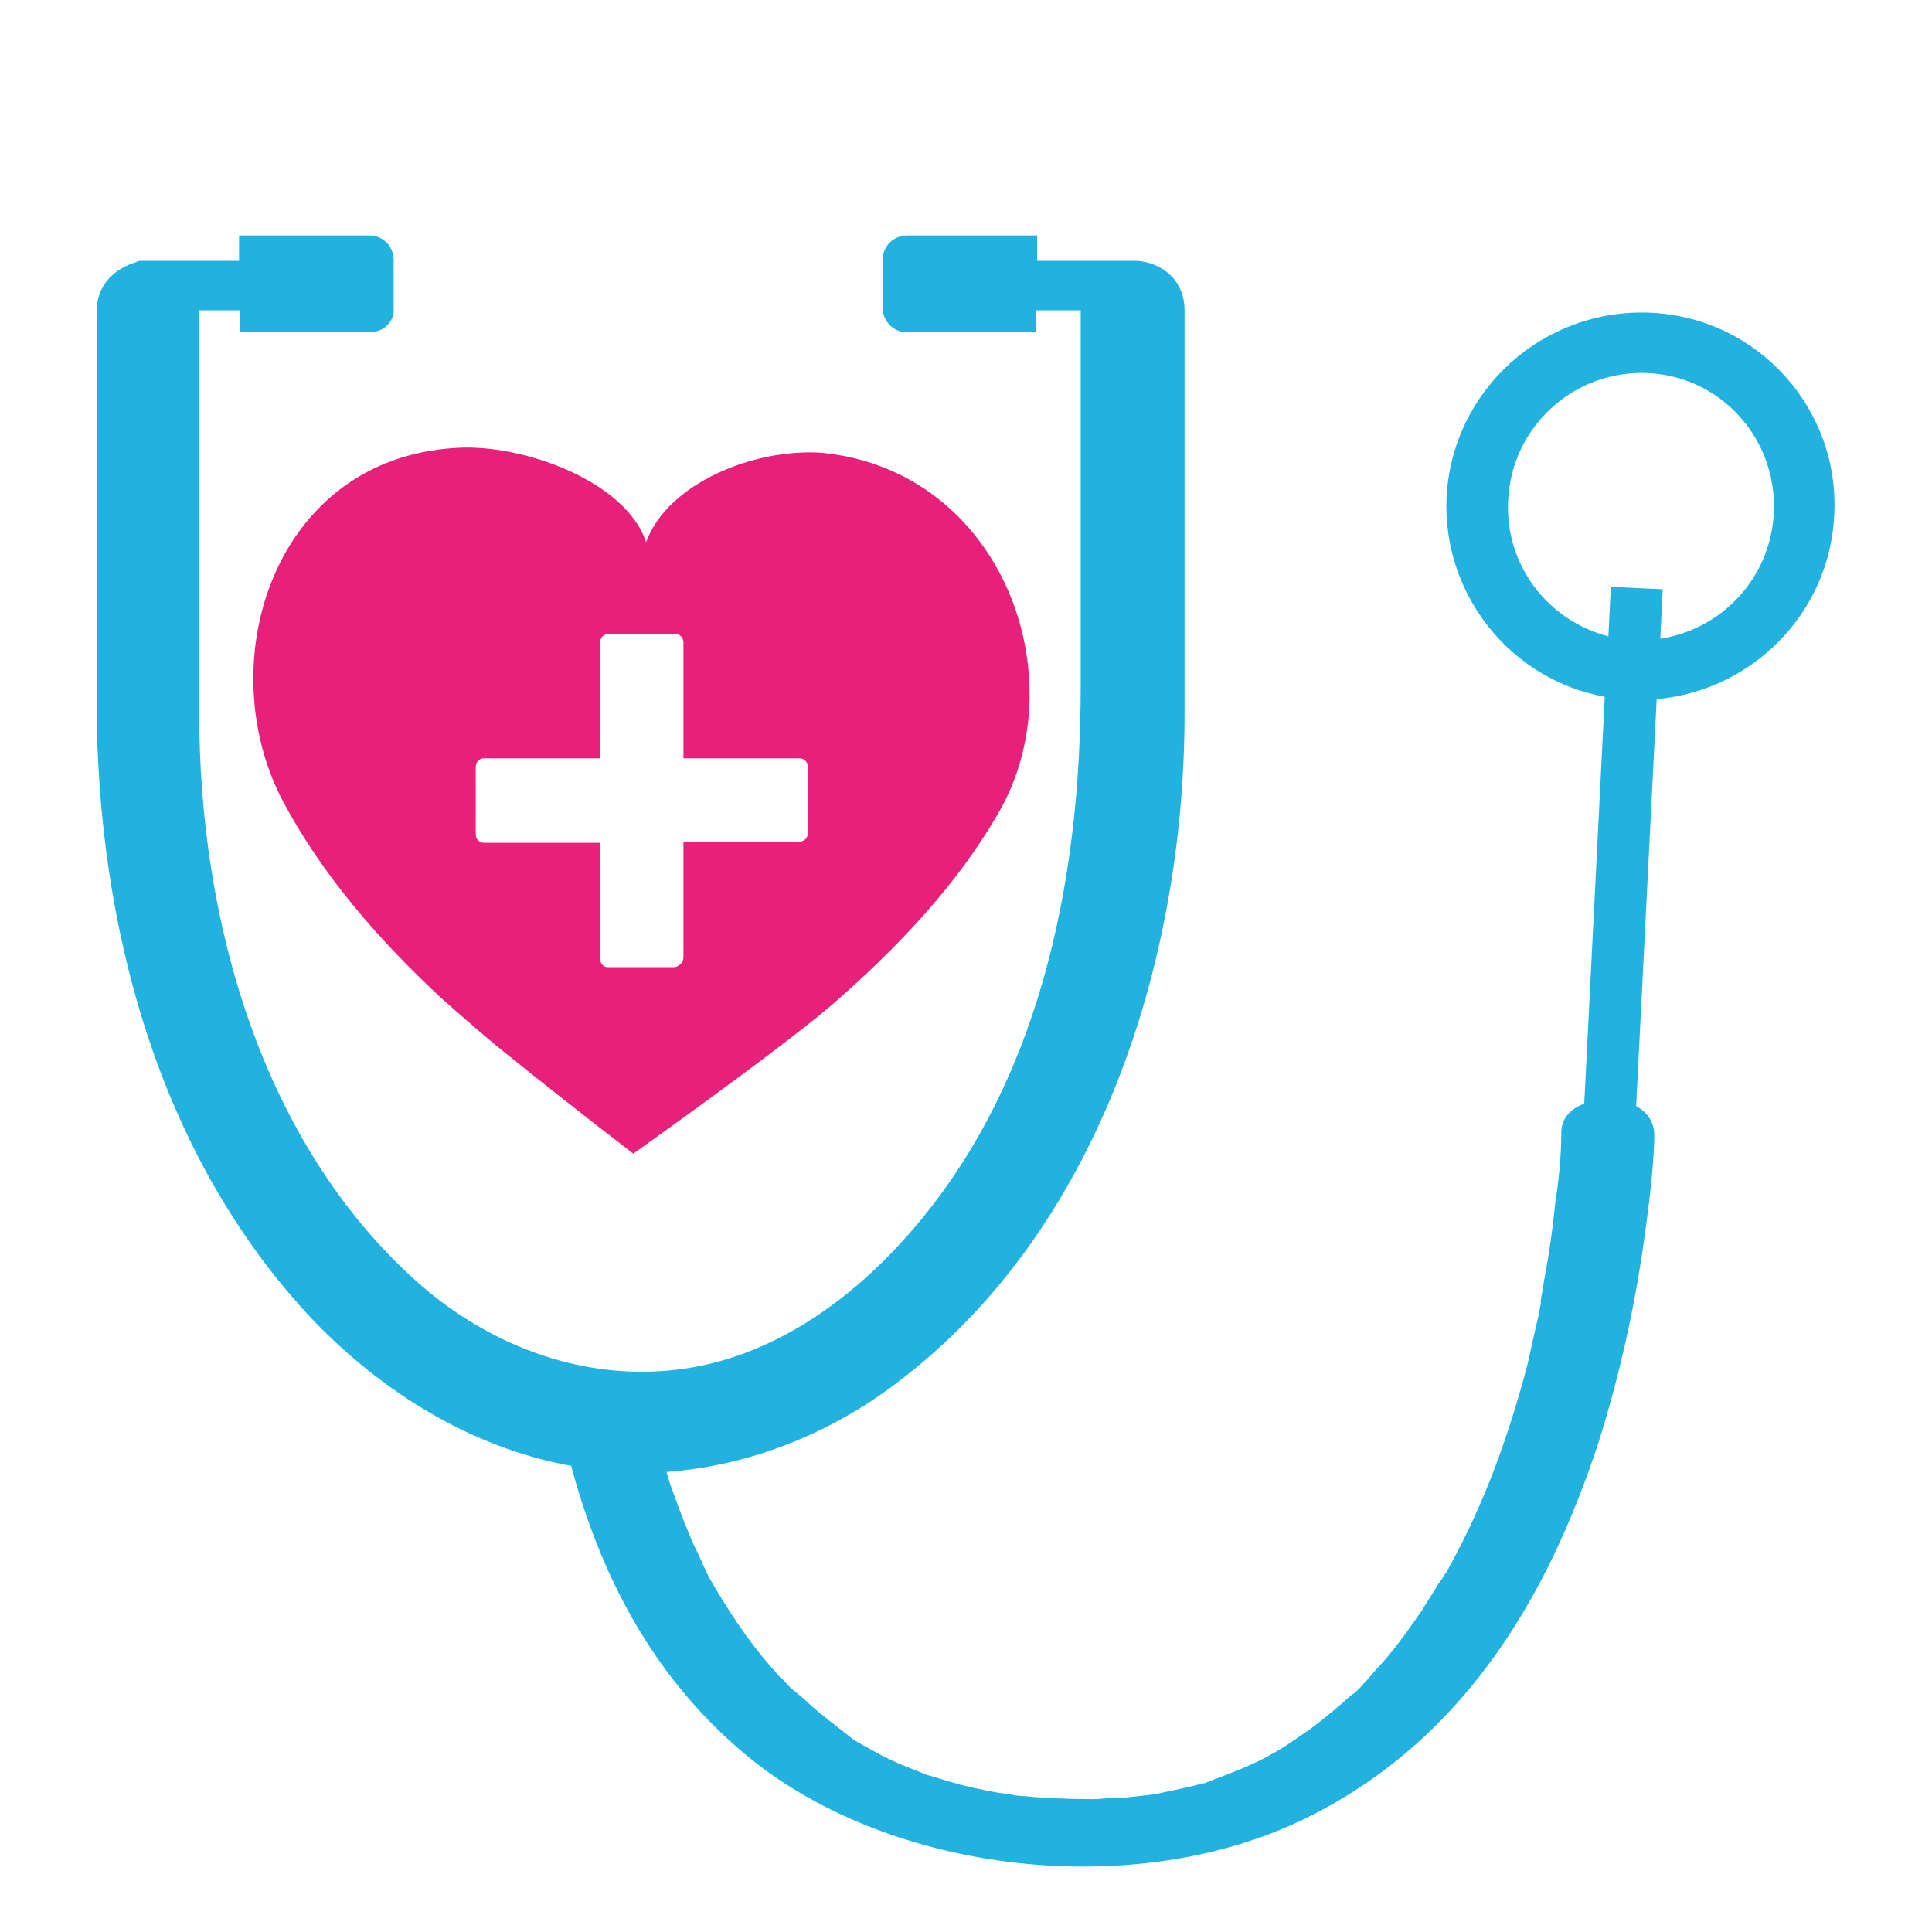
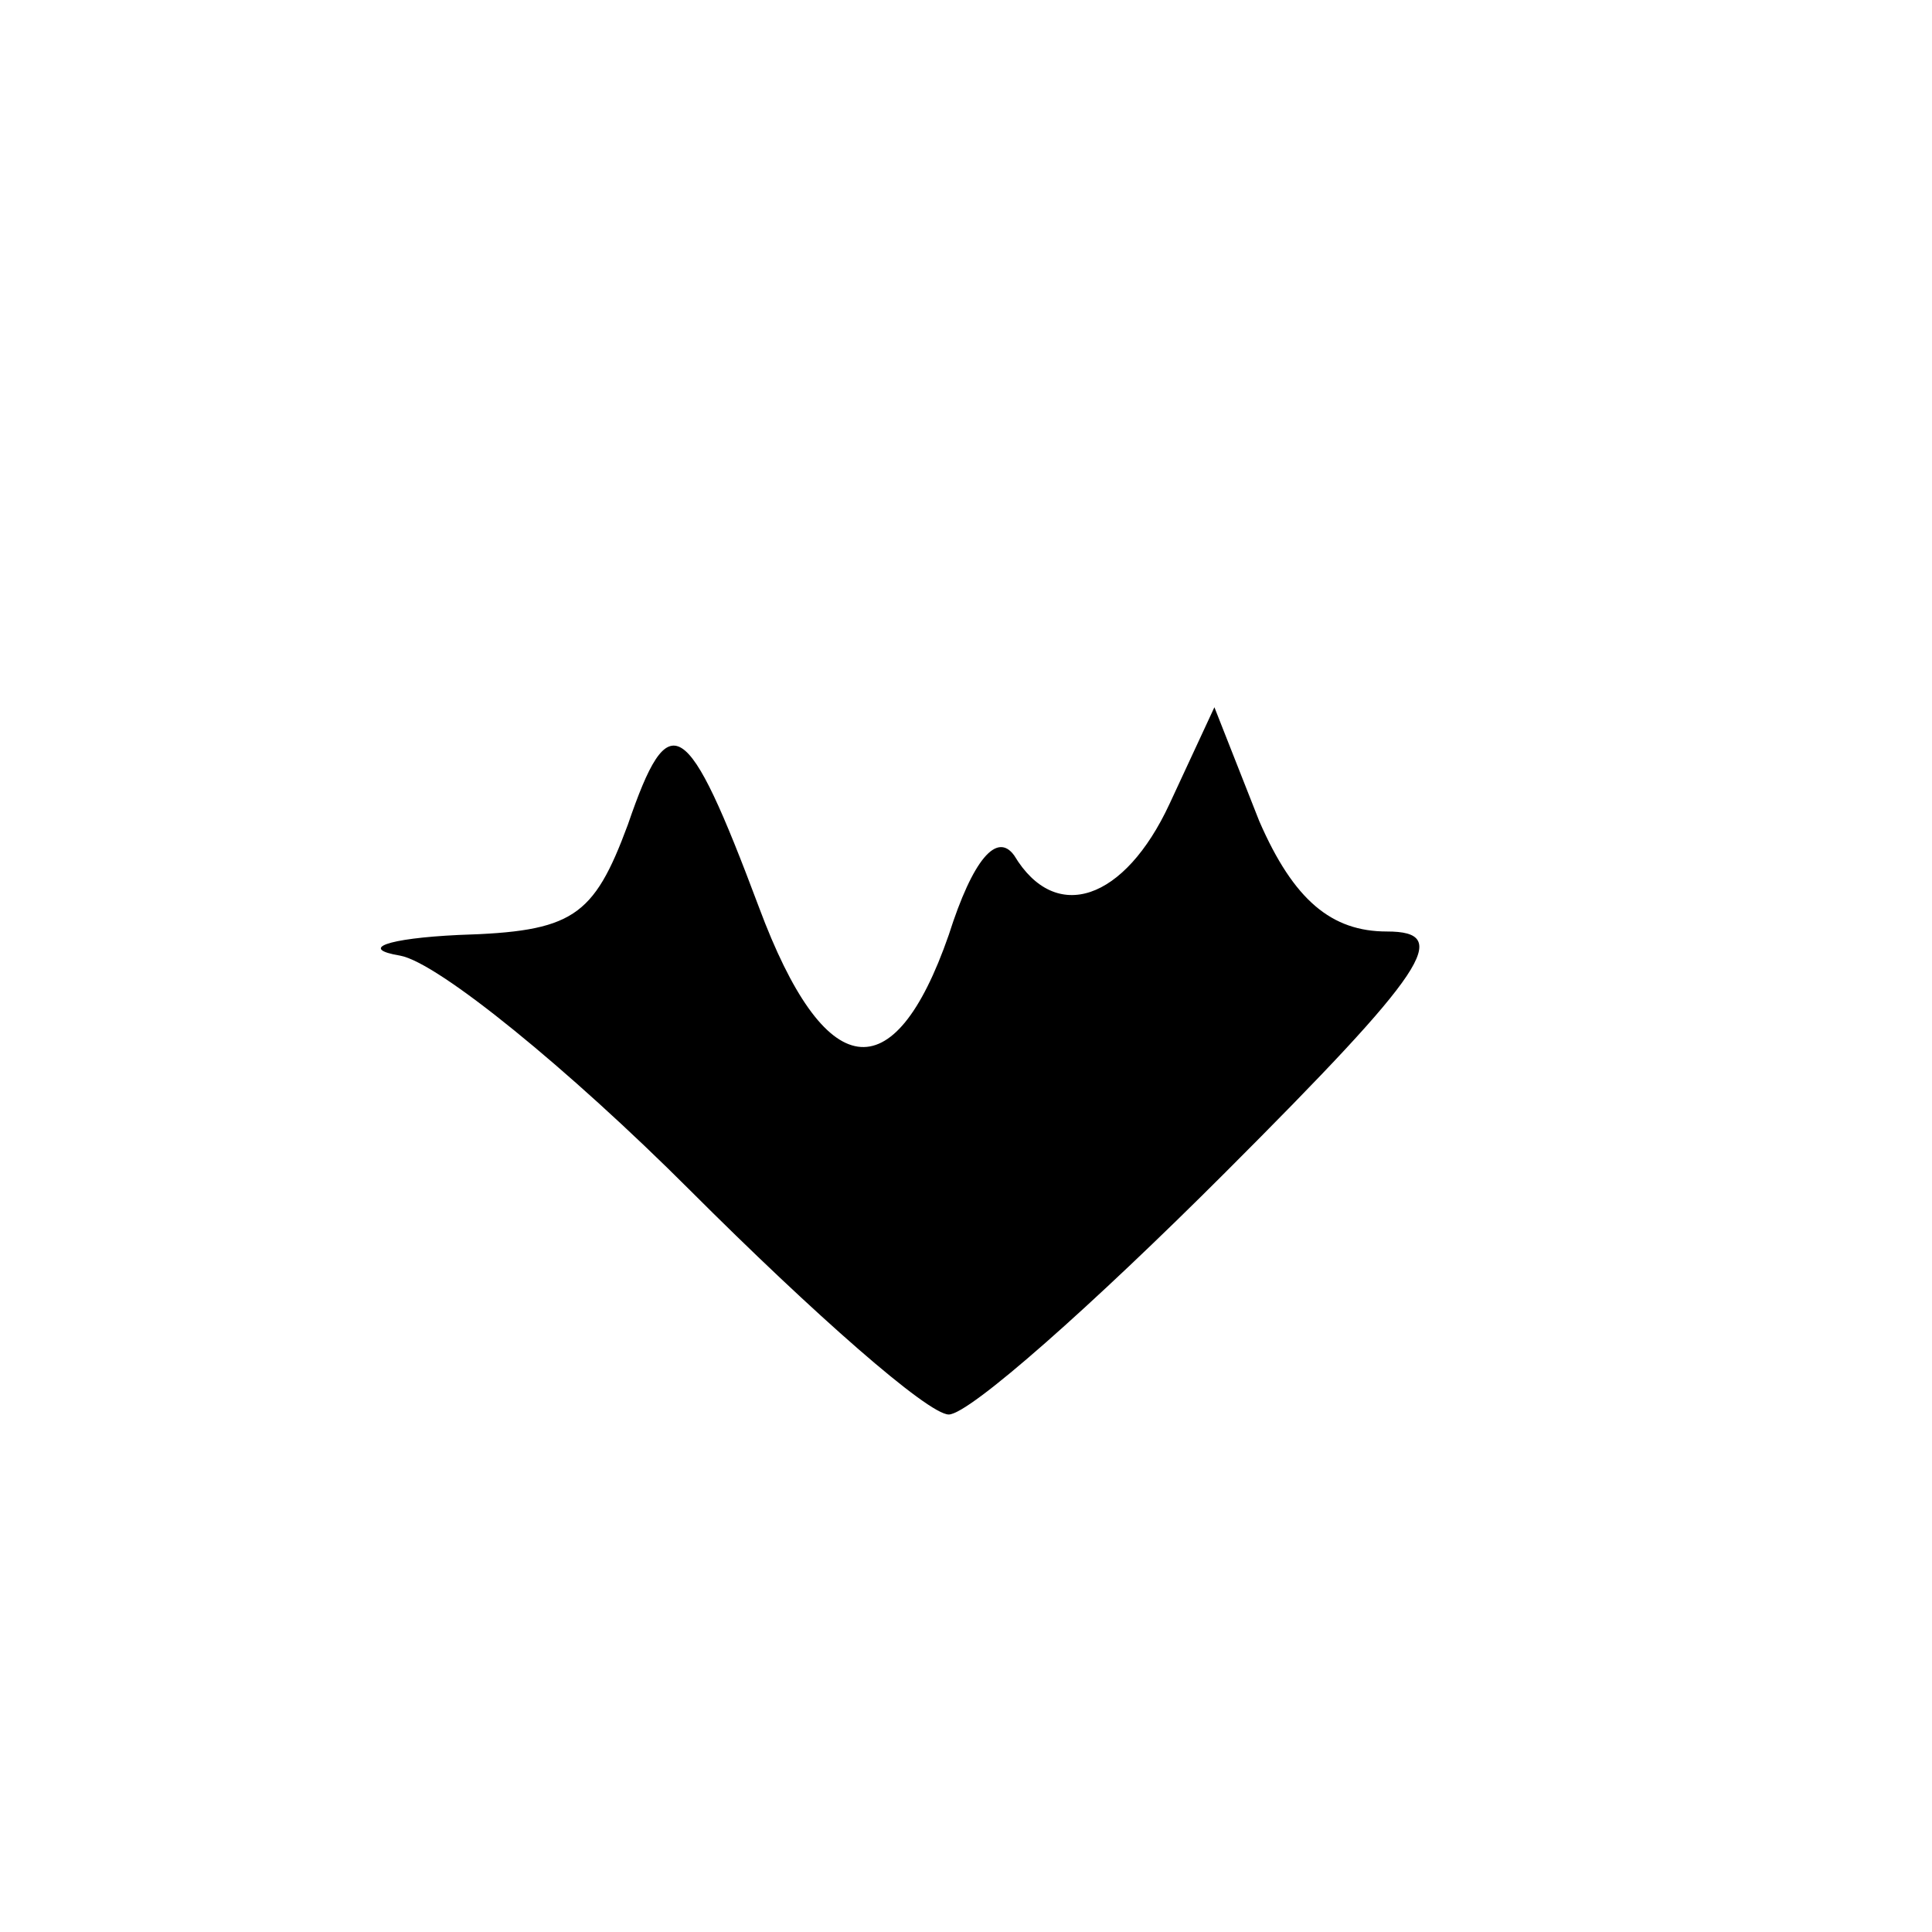
- <svg xmlns="http://www.w3.org/2000/svg" version="1.1" id="Calque_1" x="0px" y="0px" viewBox="0 0 16 16" style="enable-background:new 0 0 16 16;" xml:space="preserve">
-   <style type="text/css">
- 	.st0{fill:#E72179;}
- 	.st1{fill:#21B2E0;}
- </style>
-   <path class="st0" d="M2.34,6.63c0.33,0.62,0.8,1.16,1.33,1.65C3.82,8.41,4.03,8.6,4.26,8.78c0,0,0,0,0,0  c0.47,0.38,0.98,0.77,0.98,0.77c0,0,0,0,0,0c0,0,0.01,0.01,0.01,0c0,0,1.17-0.83,1.63-1.22c0.54-0.47,1.04-0.99,1.39-1.6  c0.65-1.12,0.03-2.83-1.46-2.98C6.25,3.71,5.53,4,5.35,4.49C5.19,3.99,4.33,3.67,3.77,3.71C2.27,3.8,1.74,5.48,2.34,6.63z   M3.94,6.35c0-0.04,0.03-0.07,0.07-0.07c0.11,0,0.22,0,0.32,0c0.21,0,0.43,0,0.64,0c0-0.03,0-0.06,0-0.08c0-0.29,0-0.59,0-0.88  c0-0.04,0.03-0.07,0.07-0.07c0.18,0,0.37,0,0.55,0c0.04,0,0.07,0.03,0.07,0.07c0,0.11,0,0.22,0,0.32c0,0.21,0,0.43,0,0.64  c0.03,0,0.06,0,0.08,0c0.29,0,0.59,0,0.88,0c0.04,0,0.07,0.03,0.07,0.07c0,0.18,0,0.37,0,0.55c0,0.04-0.03,0.07-0.07,0.07  c-0.11,0-0.22,0-0.32,0c-0.21,0-0.43,0-0.64,0c0,0.03,0,0.06,0,0.08c0,0.29,0,0.59,0,0.88c0,0.02-0.01,0.04-0.02,0.05  C5.62,8,5.6,8.01,5.58,8.01c-0.18,0-0.37,0-0.55,0C5,8.01,4.97,7.98,4.97,7.94c0-0.11,0-0.22,0-0.32c0-0.21,0-0.43,0-0.64  c-0.03,0-0.06,0-0.08,0c-0.29,0-0.59,0-0.88,0c-0.02,0-0.04-0.01-0.05-0.02C3.94,6.94,3.94,6.92,3.94,6.9  C3.94,6.72,3.94,6.54,3.94,6.35z" />
-   <path class="st1" d="M13.67,2.59c-0.89-0.04-1.64,0.64-1.69,1.52c-0.04,0.81,0.53,1.52,1.31,1.66l-0.17,3.37  c-0.11,0.04-0.19,0.12-0.19,0.24c0,0.19-0.02,0.39-0.05,0.58c-0.02,0.21-0.05,0.42-0.09,0.63c-0.01,0.06-0.02,0.12-0.03,0.18  c0,0.01,0,0.01,0,0.02c0,0,0,0.01,0,0.01c-0.01,0.03-0.01,0.07-0.02,0.1c-0.03,0.13-0.06,0.26-0.09,0.4  c-0.15,0.57-0.35,1.14-0.65,1.68c-0.01,0.03-0.03,0.05-0.05,0.08c0.01-0.01-0.03,0.05-0.04,0.06c-0.04,0.07-0.09,0.14-0.13,0.21  c-0.09,0.13-0.18,0.26-0.28,0.38c-0.05,0.06-0.1,0.11-0.15,0.17c-0.02,0.03-0.05,0.05-0.07,0.08c-0.02,0.02-0.03,0.03-0.05,0.05  c-0.01,0.01-0.02,0.02-0.03,0.02c-0.11,0.1-0.23,0.2-0.35,0.29c-0.06,0.04-0.13,0.09-0.19,0.13c-0.03,0.02-0.06,0.04-0.1,0.06  c0.09-0.05-0.05,0.03-0.07,0.04c-0.15,0.08-0.31,0.14-0.47,0.2c-0.02,0.01-0.03,0.01-0.05,0.02c0,0,0,0-0.01,0c0,0,0,0,0,0  c-0.04,0.01-0.08,0.02-0.12,0.03c-0.09,0.02-0.19,0.04-0.28,0.06c-0.09,0.01-0.18,0.02-0.27,0.03c-0.01,0-0.01,0-0.02,0  c0.01,0,0.01,0,0.02,0c-0.01,0-0.03,0-0.04,0c0,0-0.01,0-0.01,0c0,0-0.01,0-0.01,0c-0.06,0-0.12,0.01-0.18,0.01  c-0.21,0-0.42-0.01-0.63-0.03c0,0,0,0,0,0c-0.02,0-0.04-0.01-0.06-0.01c-0.04-0.01-0.09-0.01-0.13-0.02  c-0.1-0.02-0.21-0.04-0.31-0.07c-0.08-0.02-0.16-0.05-0.24-0.07c0,0,0,0,0,0c0,0,0,0,0,0c-0.02-0.01-0.03-0.01-0.05-0.02  c-0.05-0.02-0.1-0.04-0.15-0.06c-0.07-0.03-0.14-0.06-0.21-0.1c-0.04-0.02-0.07-0.04-0.11-0.06c-0.02-0.01-0.12-0.07-0.1-0.06  C6.92,14.29,6.8,14.2,6.69,14.1c-0.05-0.05-0.11-0.09-0.16-0.14c-0.01-0.01-0.08-0.09-0.06-0.06c-0.03-0.03-0.05-0.06-0.08-0.09  c-0.21-0.24-0.37-0.49-0.52-0.75c0-0.01-0.01-0.01-0.01-0.02c0-0.01-0.01-0.02-0.01-0.02c-0.01-0.03-0.03-0.06-0.04-0.09  c-0.03-0.07-0.07-0.14-0.1-0.22c-0.06-0.14-0.11-0.28-0.16-0.42c-0.01-0.03-0.02-0.06-0.03-0.1c0.69-0.05,1.36-0.32,1.91-0.74  c1.67-1.26,2.37-3.48,2.38-5.5c0-1.13,0-2.25,0-3.38c0-0.26-0.2-0.4-0.4-0.41c-0.01,0-0.01,0-0.02,0c-0.27,0-0.53,0-0.8,0l0-0.21  l-1.08,0c-0.11,0-0.2,0.09-0.2,0.2l0,0.4c0,0.11,0.09,0.2,0.19,0.2l1.08,0l0-0.18c0.12,0,0.25,0,0.37,0c0,0.01,0,0.01,0,0.02  c0,1.03,0,2.06,0,3.09c0,1.62-0.34,3.33-1.45,4.57c-0.51,0.57-1.18,1.03-1.96,1.1c-0.76,0.07-1.5-0.22-2.07-0.72  C2.16,9.47,1.65,7.61,1.65,5.91c0-1.11,0-2.22,0-3.32c0-0.01,0-0.01,0-0.02c0.11,0,0.22,0,0.34,0l0,0.18l1.08,0  c0.11,0,0.2-0.09,0.19-0.2l0-0.4c0-0.11-0.09-0.2-0.2-0.2l-1.08,0l0,0.21c-0.27,0-0.53,0-0.8,0c-0.02,0-0.04,0-0.05,0.01  C0.96,2.22,0.8,2.35,0.8,2.58c0,1.07,0,2.15,0,3.22c0,1.84,0.5,3.77,1.8,5.14c0.58,0.6,1.31,1.05,2.13,1.2  c0.24,0.89,0.67,1.76,1.48,2.42c1.17,0.95,3.19,1.2,4.62,0.49c1.37-0.68,2.03-1.95,2.41-3.11c0.17-0.54,0.29-1.08,0.37-1.63  c0.04-0.29,0.08-0.58,0.09-0.87c0-0.01,0-0.03,0-0.04c0-0.11-0.06-0.19-0.15-0.24l0.17-3.37c0.79-0.07,1.43-0.71,1.47-1.52  C15.24,3.39,14.56,2.63,13.67,2.59z M14.69,4.25c-0.03,0.54-0.43,0.96-0.94,1.04l0.02-0.41l-0.43-0.02l-0.02,0.41  c-0.5-0.13-0.86-0.59-0.83-1.13c0.03-0.61,0.55-1.08,1.16-1.05C14.26,3.12,14.72,3.64,14.69,4.25z" />
+ <svg xmlns="http://www.w3.org/2000/svg" version="1.0" width="56pt" height="56pt" viewBox="0 0 56 56" preserveAspectRatio="xMidYMid meet">
+   <g transform="translate(0,56) scale(0.1,-0.1)" fill="#000000" stroke="none">
+     <path d="M182 321 c-10 -27 -16 -31 -49 -32 -21 -1 -29 -4 -17 -6 11 -2 49 -33 84 -68 36 -36 69 -65 75 -65 6 0 42 32 80 70 59 59 66 70 47 70 -16 0 -27 9 -37 32 l-13 33 -13 -28 c-13 -28 -33 -35 -45 -15 -5 7 -12 -1 -19 -23 -16 -46 -36 -43 -55 8 -21 56 -26 59 -38 24z" />
+   </g>
</svg>
